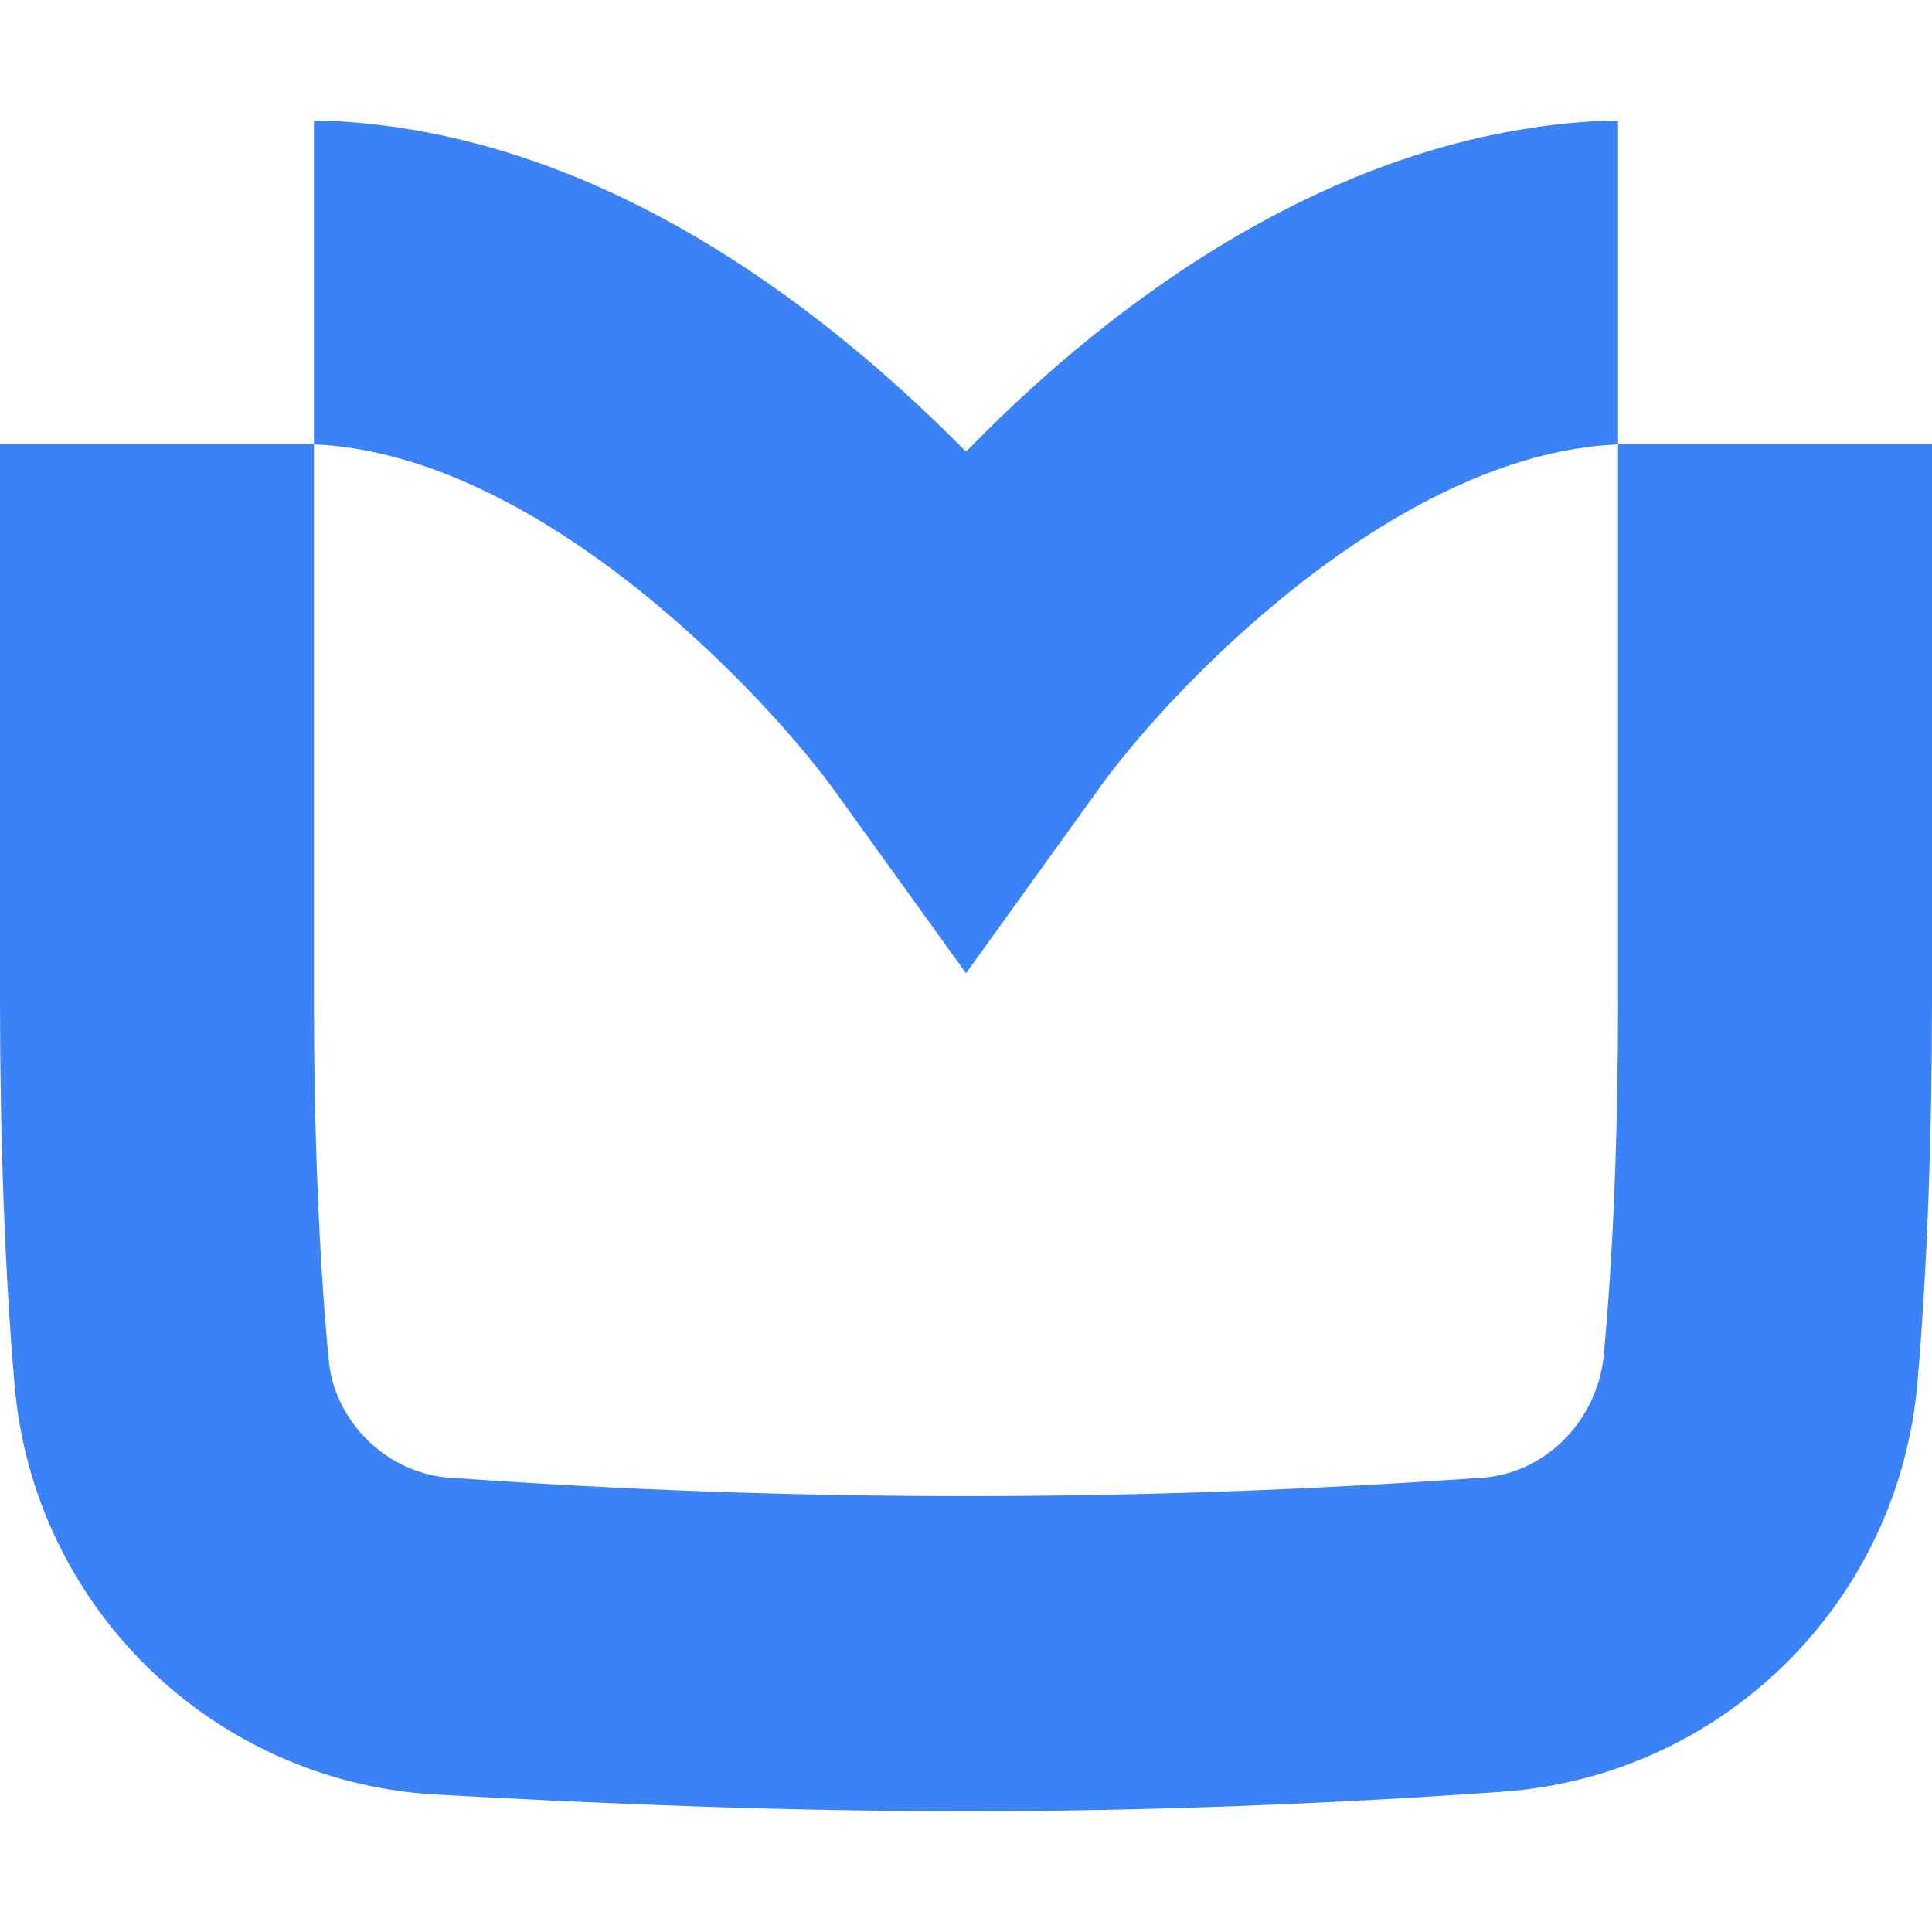
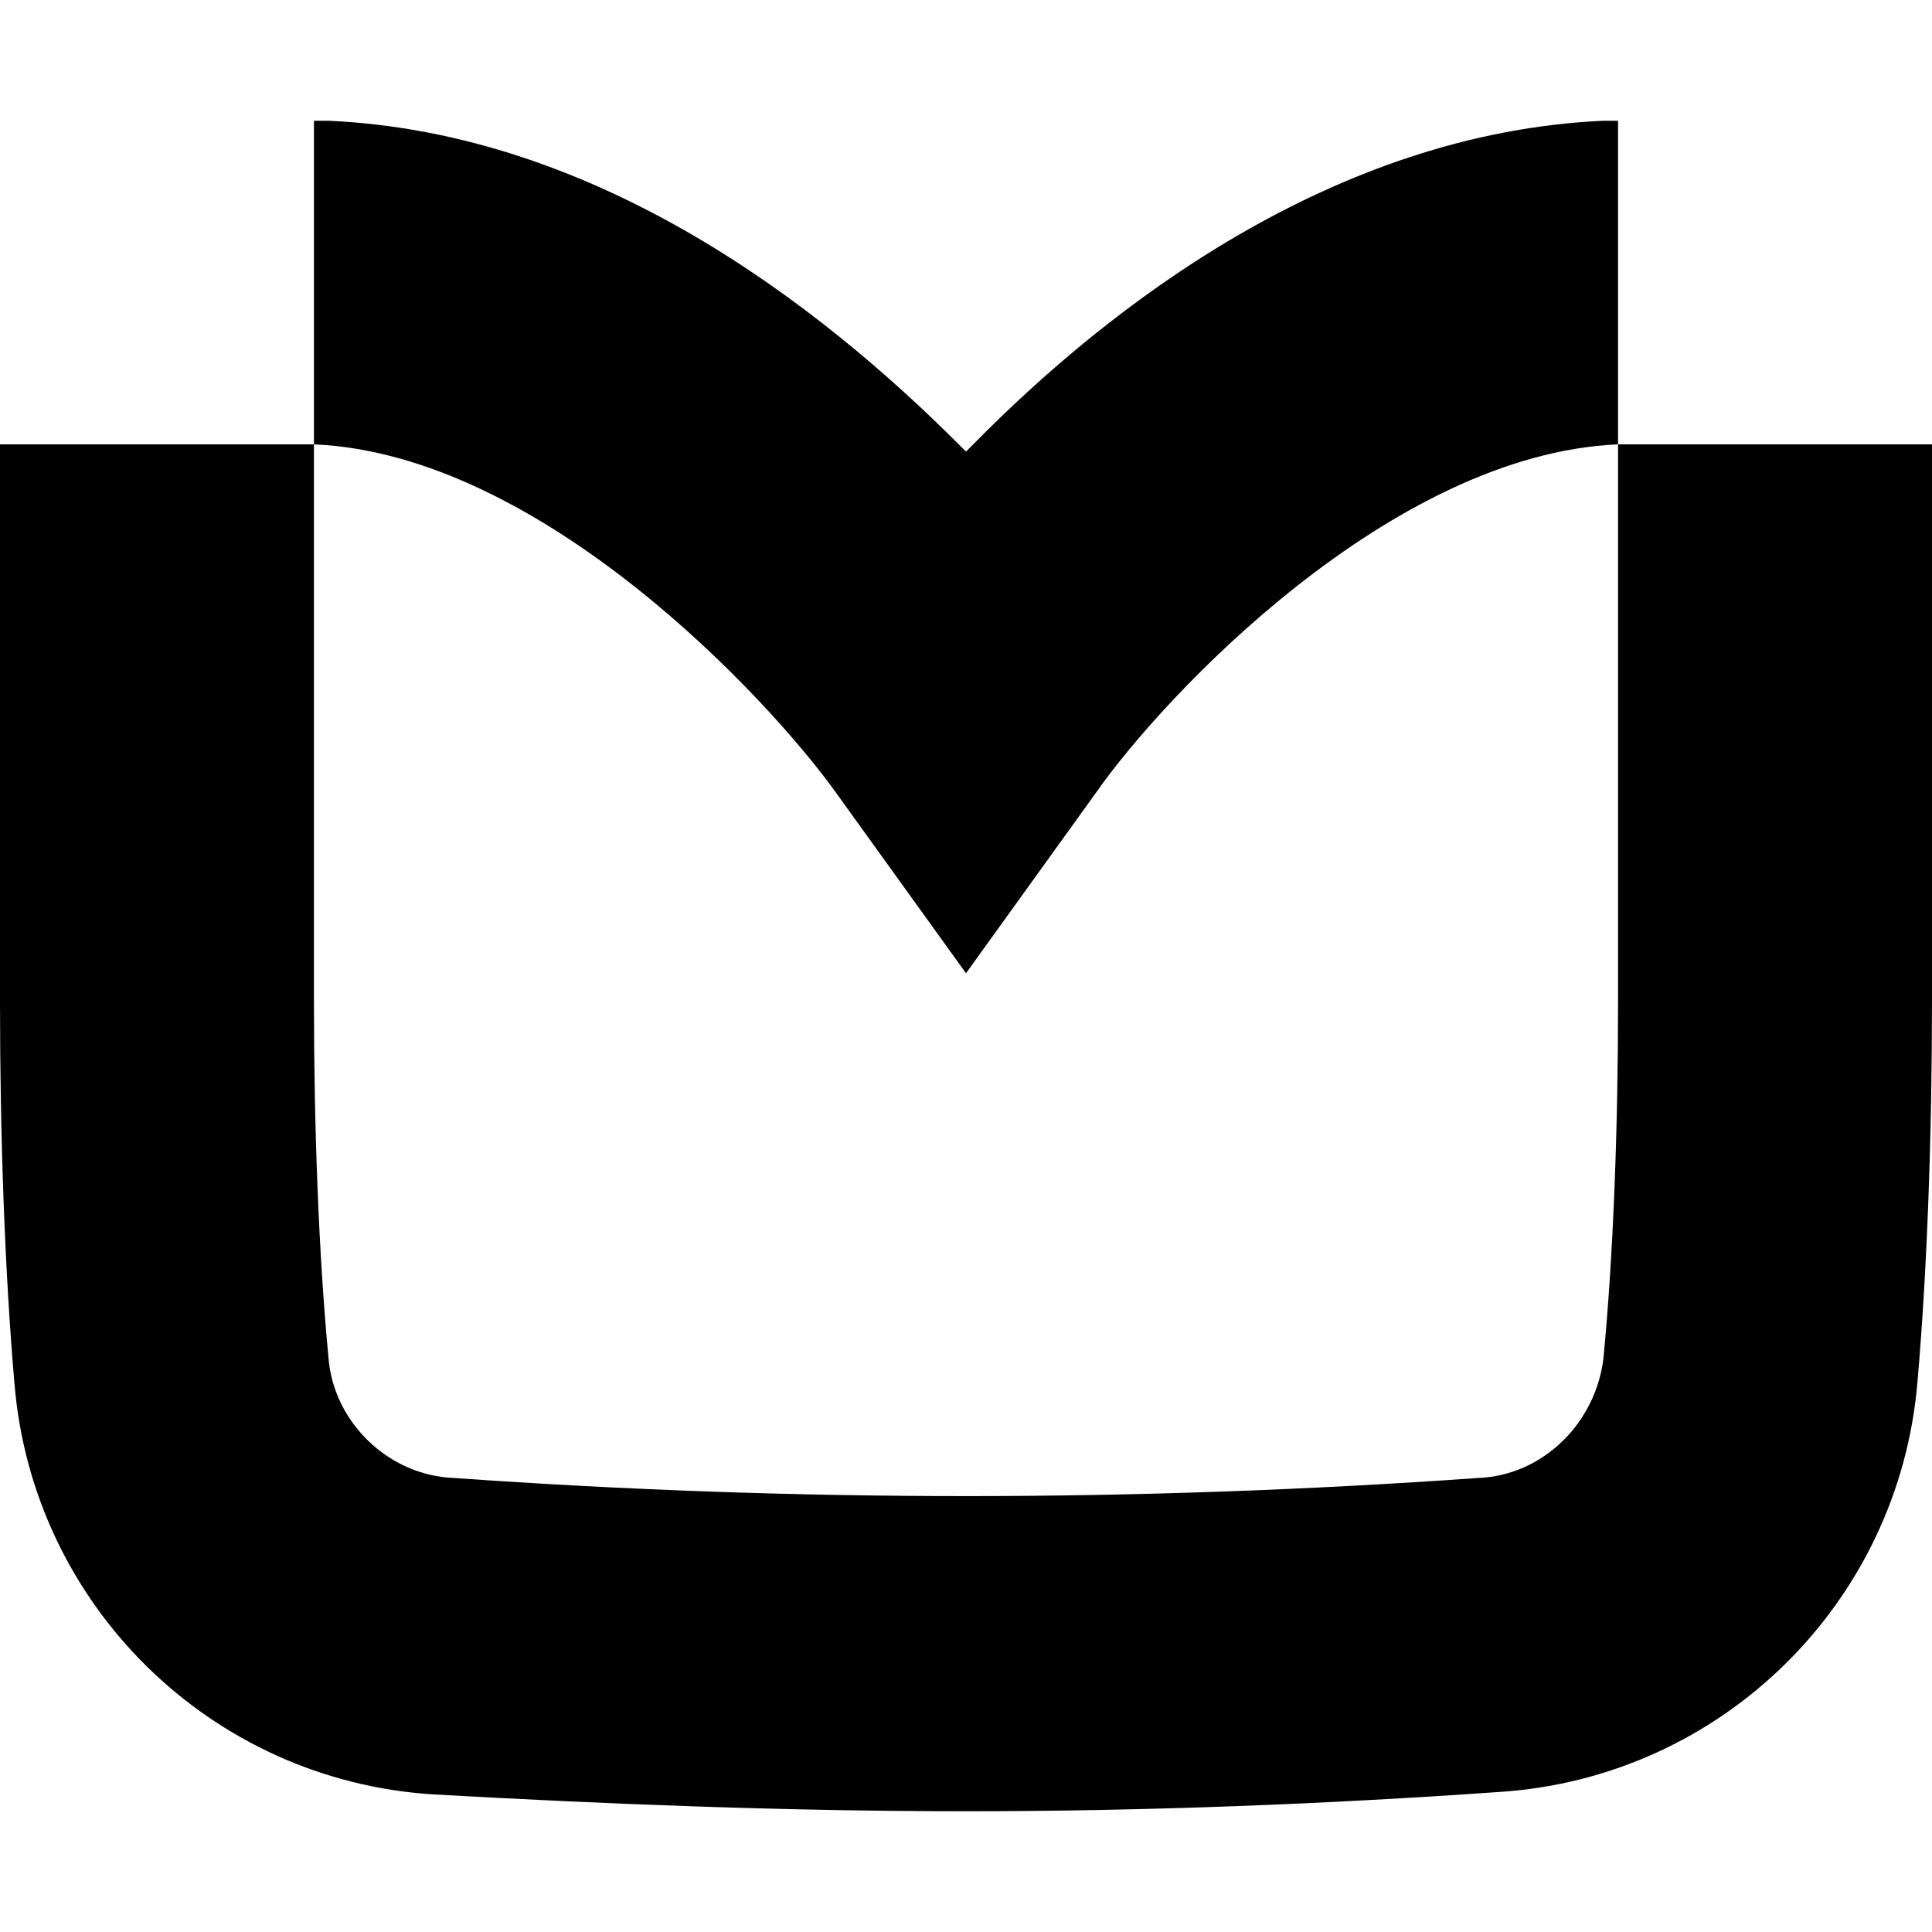
- <svg xmlns="http://www.w3.org/2000/svg" width="32" height="32" viewBox="0 0 24 24" color="#3b82f6">
+ <svg xmlns="http://www.w3.org/2000/svg" width="32" height="32" viewBox="0 0 24 24" color="#000000">
  <path fill="currentColor" d="M20.1 5.52V1.5h-.18c-3.36.15-6.15 2.31-7.83 4.02l-.09.09l-.09-.09C10.2 3.81 7.44 1.65 4.08 1.5H3.9v4.02H0v6.93c0 1.68.06 3.36.18 4.74a5.57 5.57 0 0 0 5.19 5.1c2.13.12 4.38.21 6.63.21s4.5-.09 6.63-.24a5.57 5.57 0 0 0 5.19-5.1c.12-1.38.18-3.06.18-4.74v-6.9zm0 6.93c0 1.59-.06 3.15-.18 4.41c-.09.81-.75 1.47-1.56 1.5a90 90 0 0 1-12.72 0c-.81-.03-1.5-.69-1.56-1.5c-.12-1.26-.18-2.85-.18-4.41V5.52c2.82.12 5.64 3.15 6.48 4.32L12 12.09l1.62-2.25c.84-1.2 3.66-4.2 6.48-4.32z" />
</svg>
